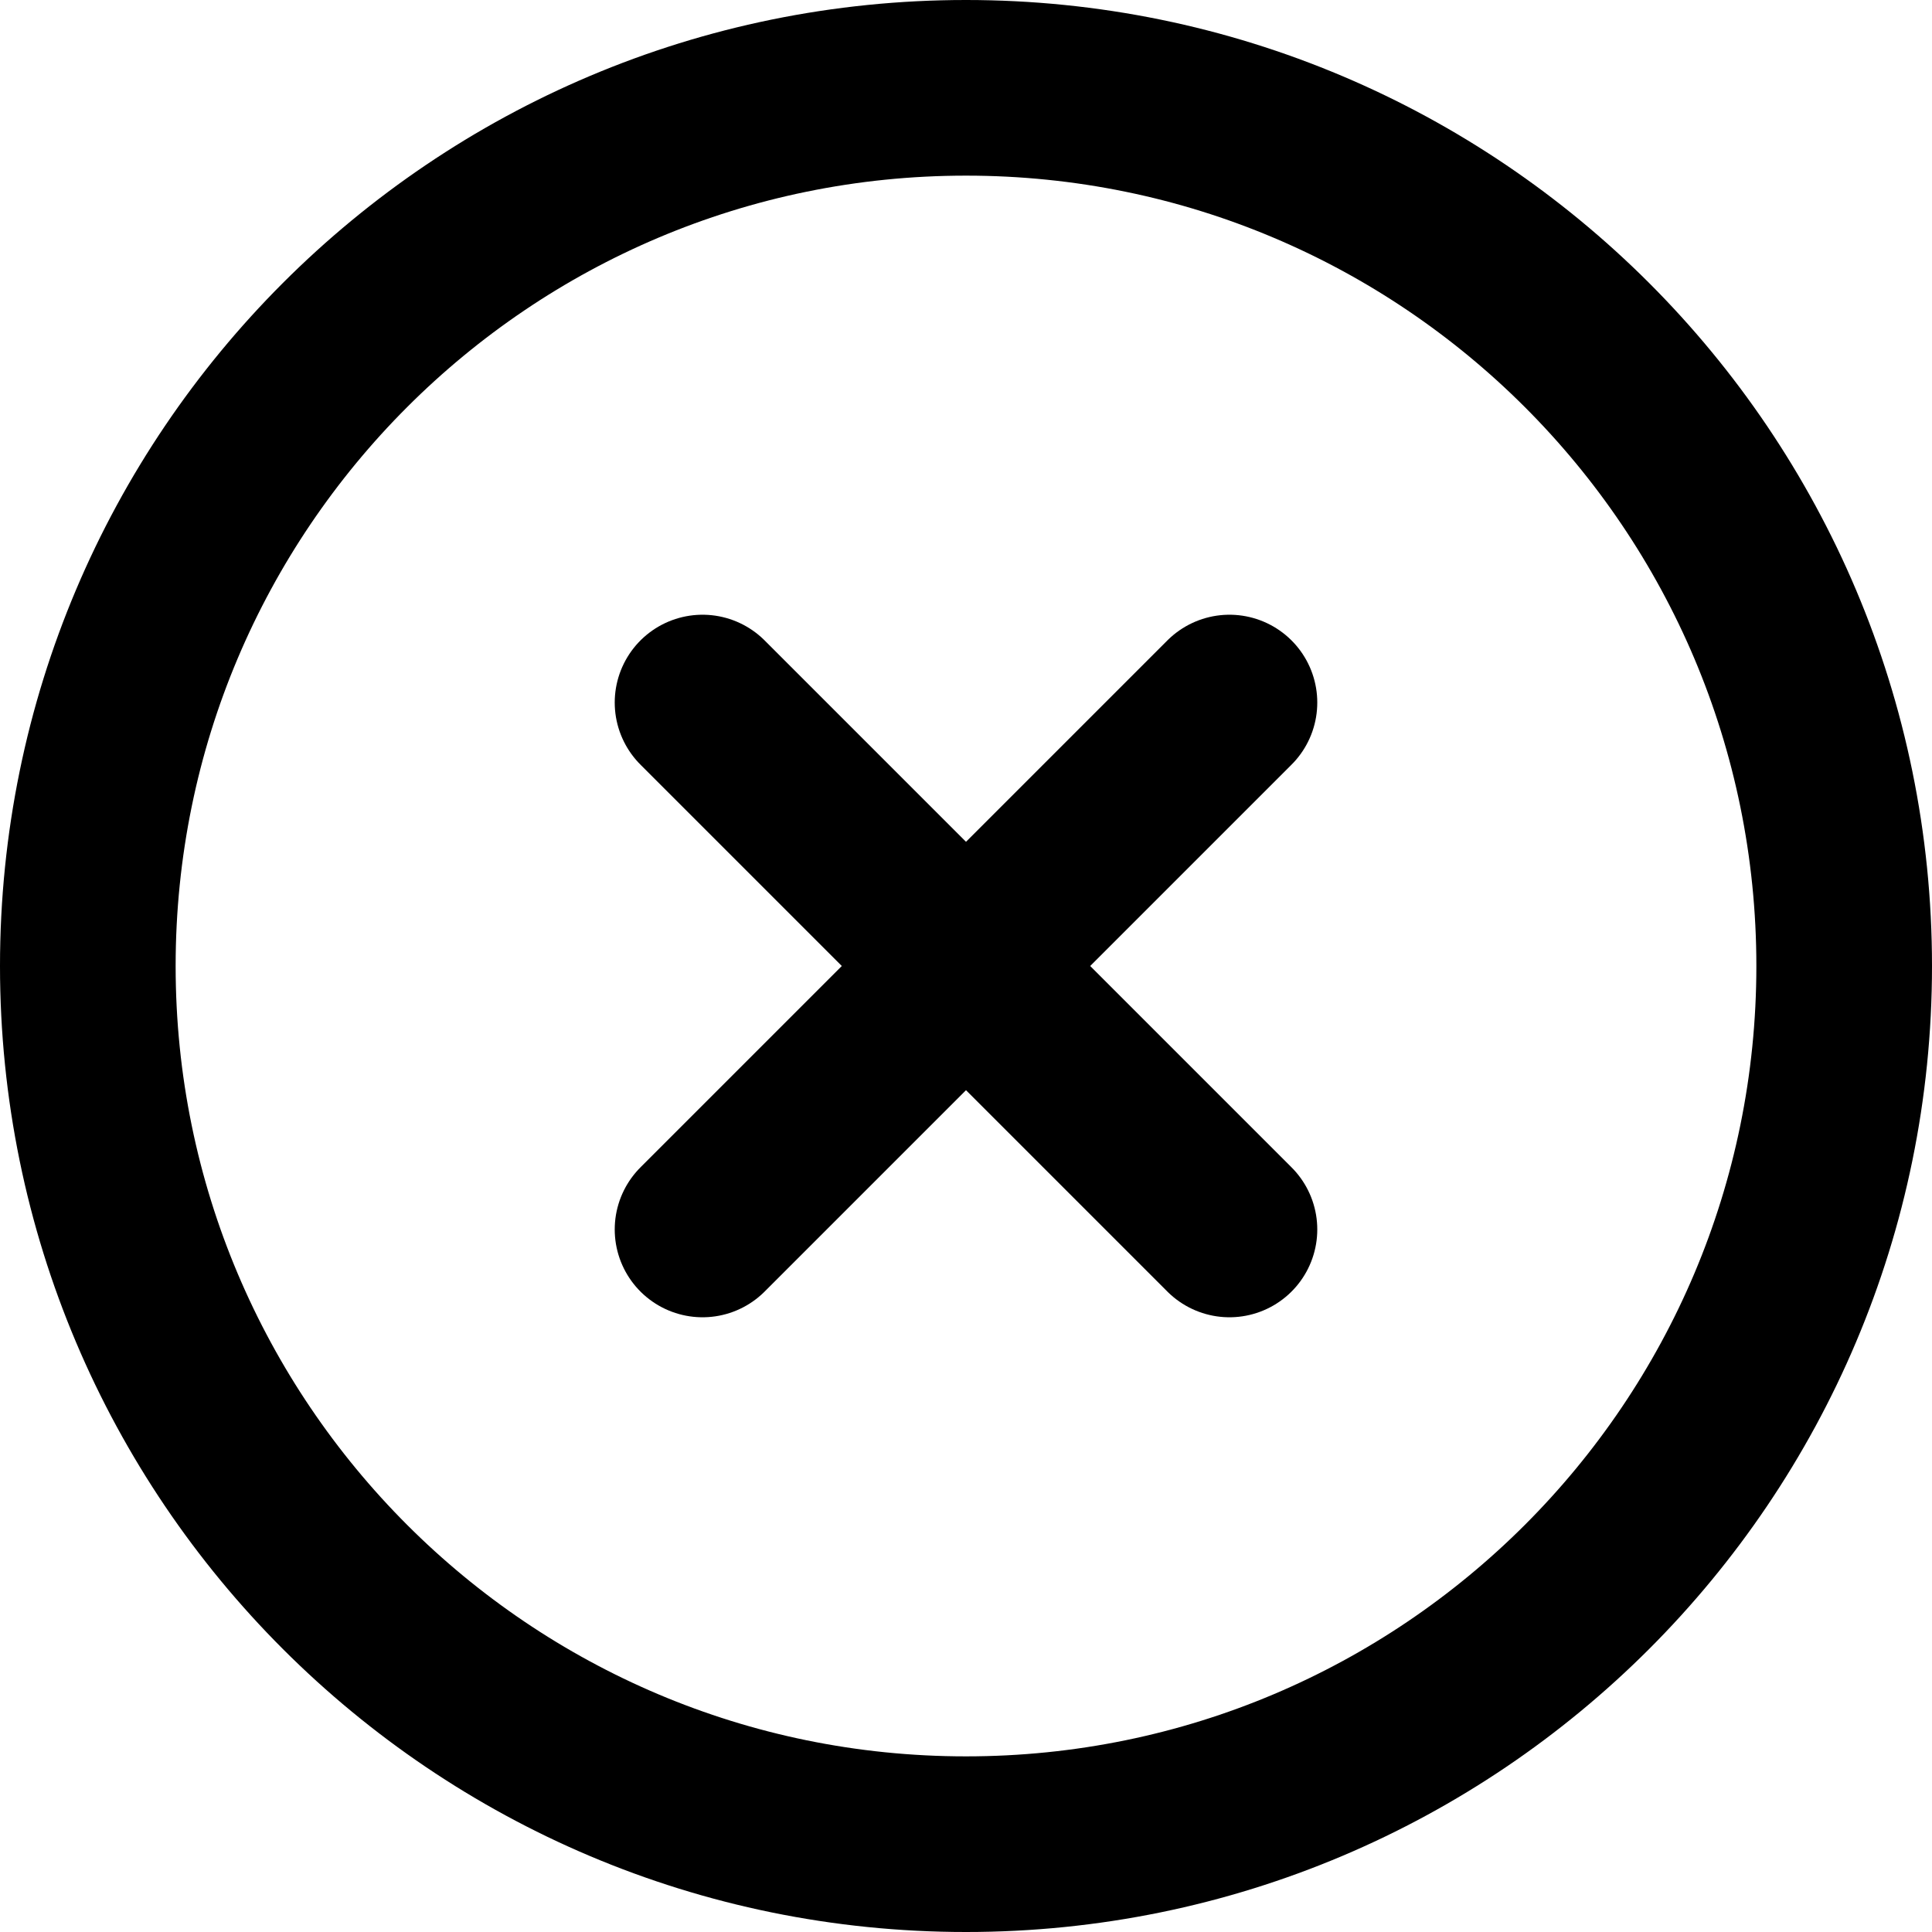
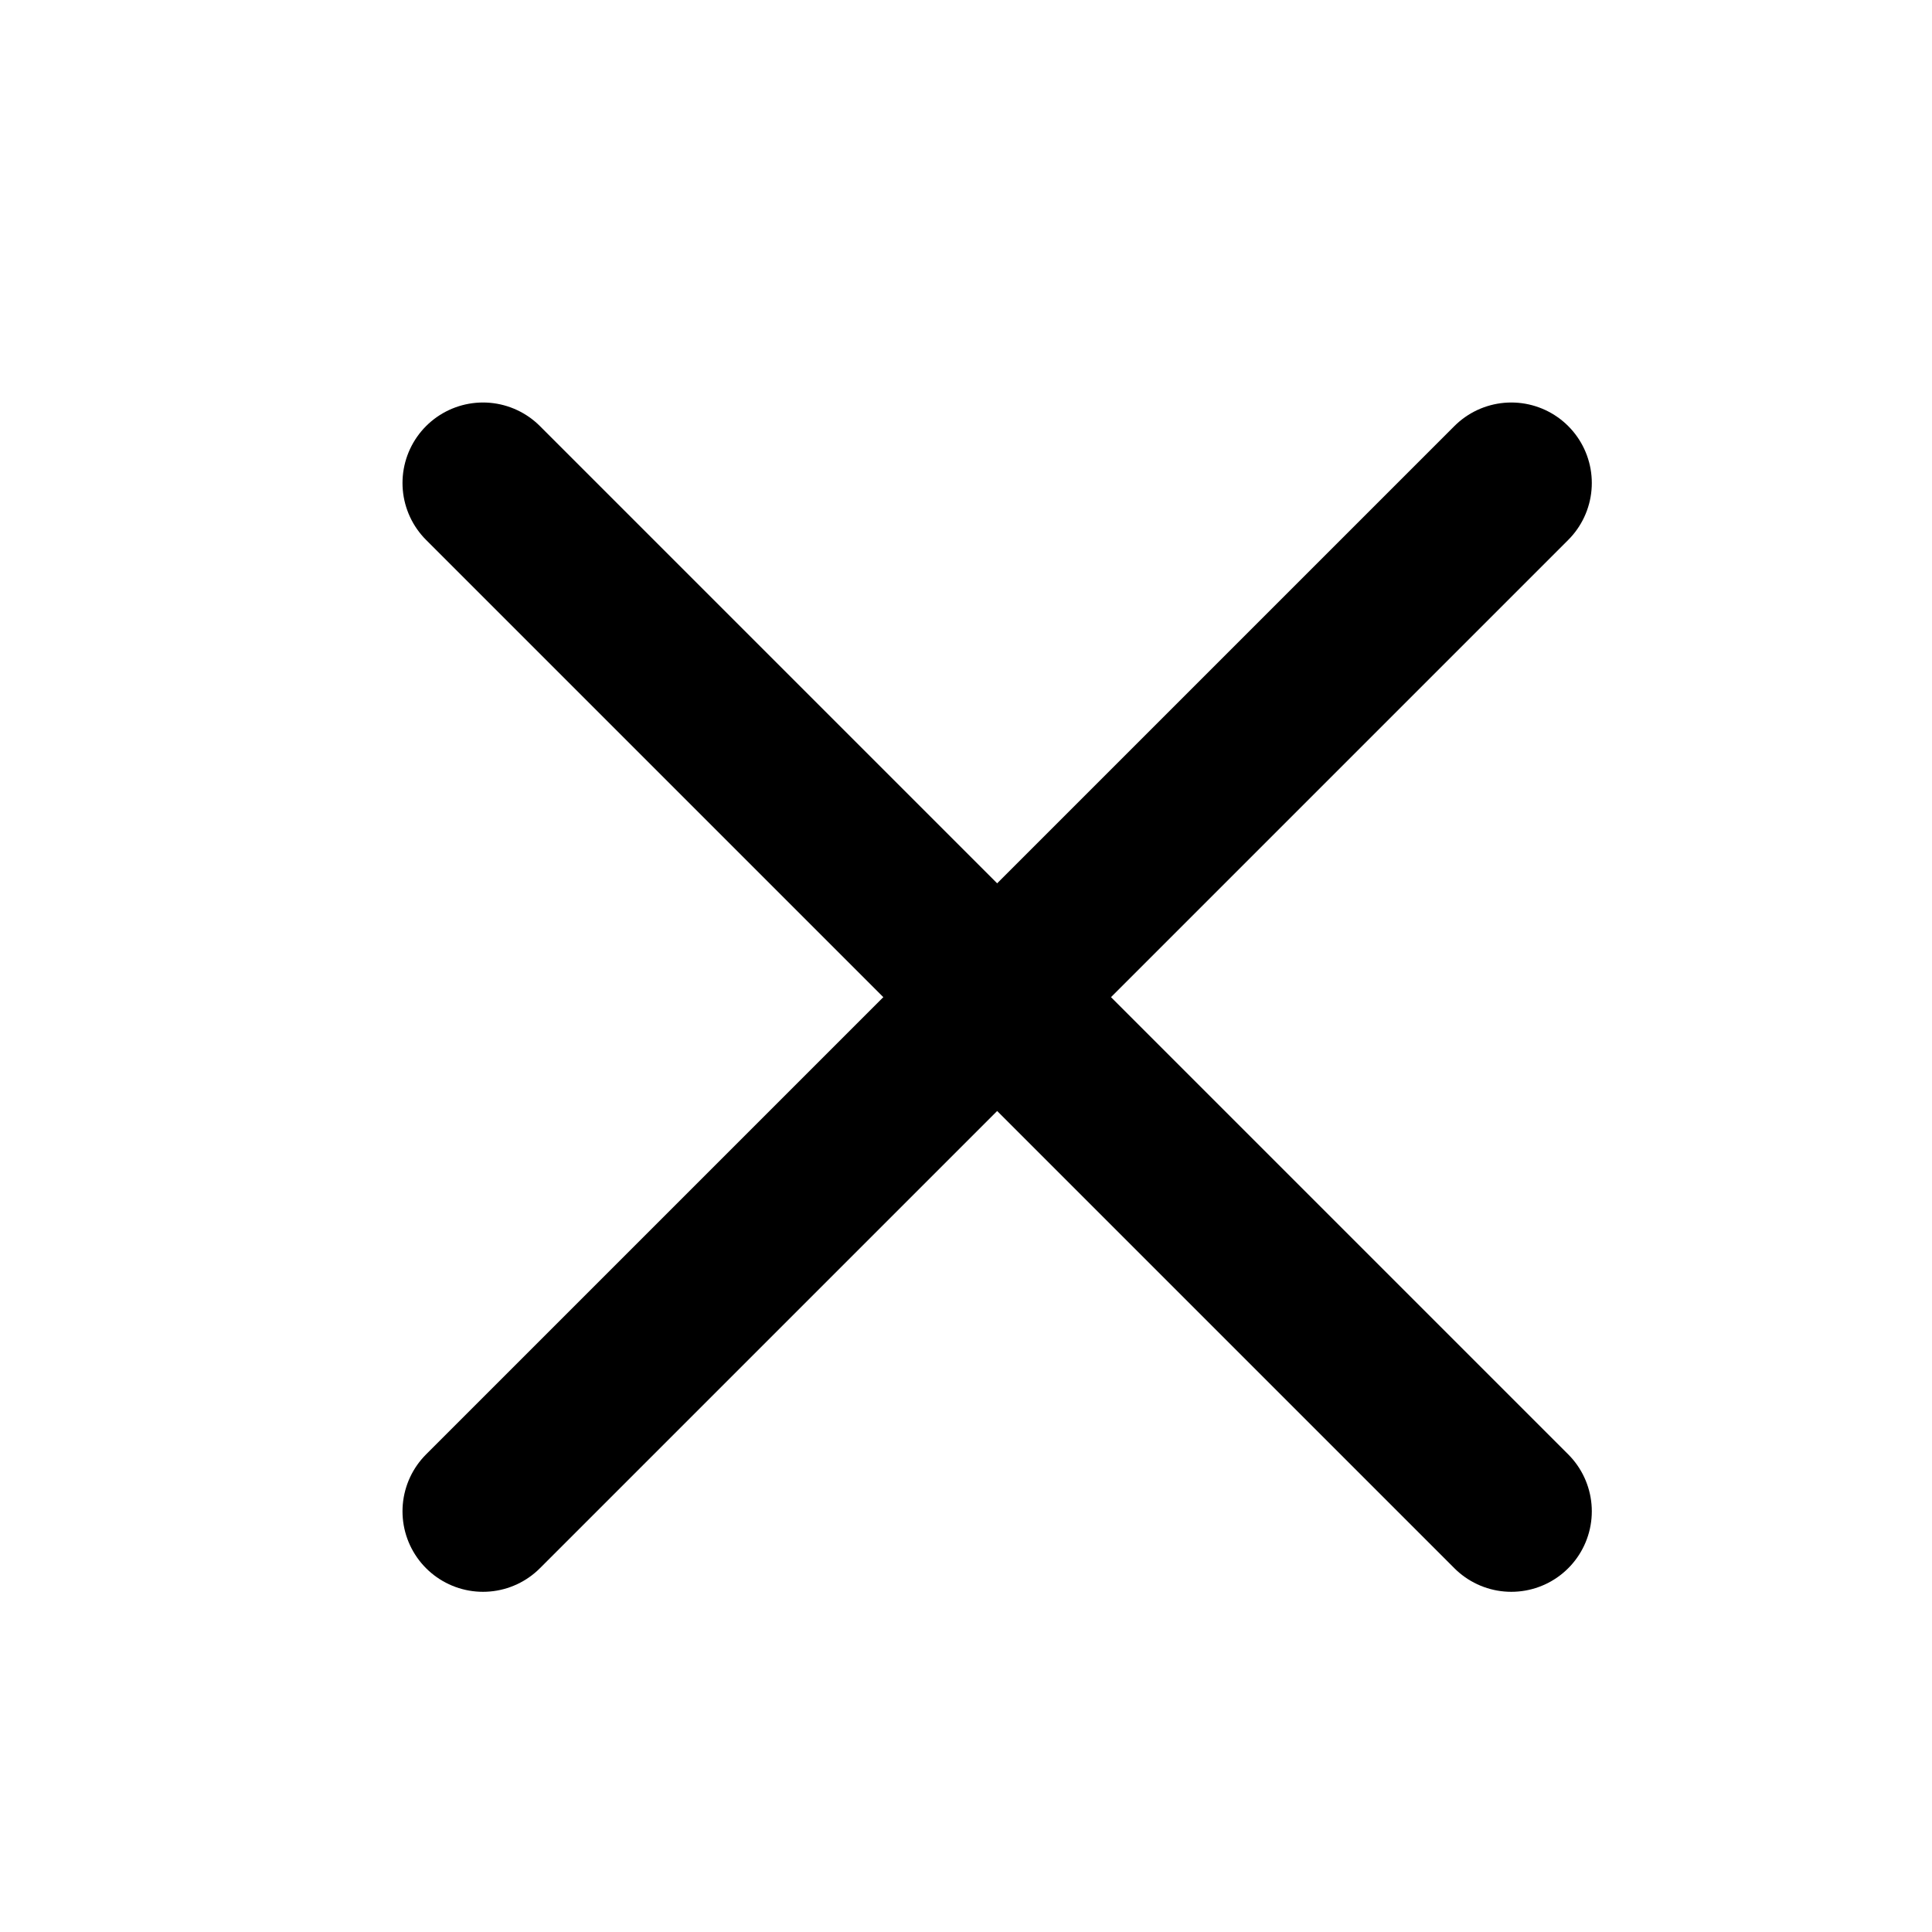
- <svg xmlns="http://www.w3.org/2000/svg" viewBox="0 0 22 22" fill="none">
-   <path d="M11 21C16.523 21 21 16.523 21 11C21 5.477 16.523 1 11 1C5.477 1 1 5.477 1 11C1 16.523 5.477 21 11 21Z" stroke="currentColor" stroke-width="2" stroke-linecap="round" stroke-linejoin="round" />
-   <path d="M14 8L8 14" stroke="currentColor" stroke-width="2" stroke-linecap="round" stroke-linejoin="round" />
-   <path d="M8 8L14 14" stroke="currentColor" stroke-width="2" stroke-linecap="round" stroke-linejoin="round" />
+ <svg xmlns="http://www.w3.org/2000/svg" viewBox="0 0 24 24" fill="none">
+   <path d="M6 6L18.774 18.774" stroke="currentColor" stroke-width="2" stroke-linecap="round" stroke-linejoin="round" />
+   <path d="M6 18.774L18.774 6" stroke="currentColor" stroke-width="2" stroke-linecap="round" stroke-linejoin="round" />
</svg>
